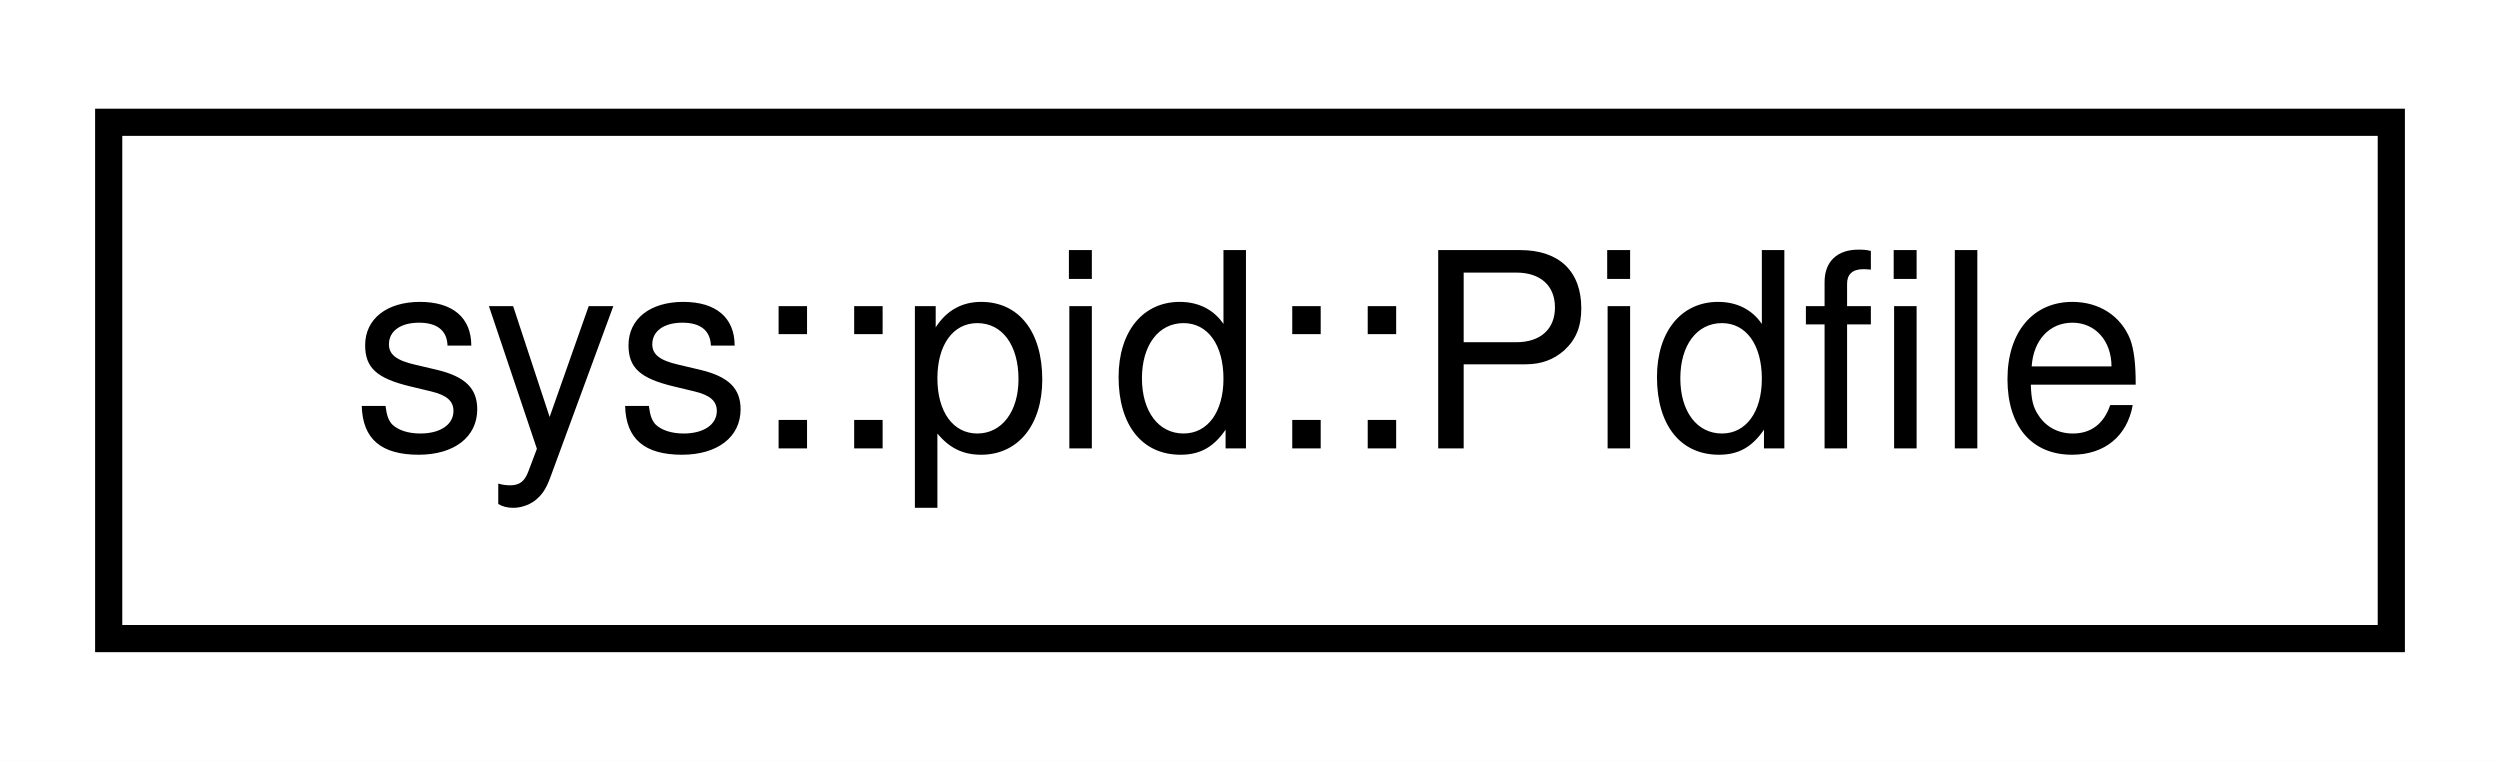
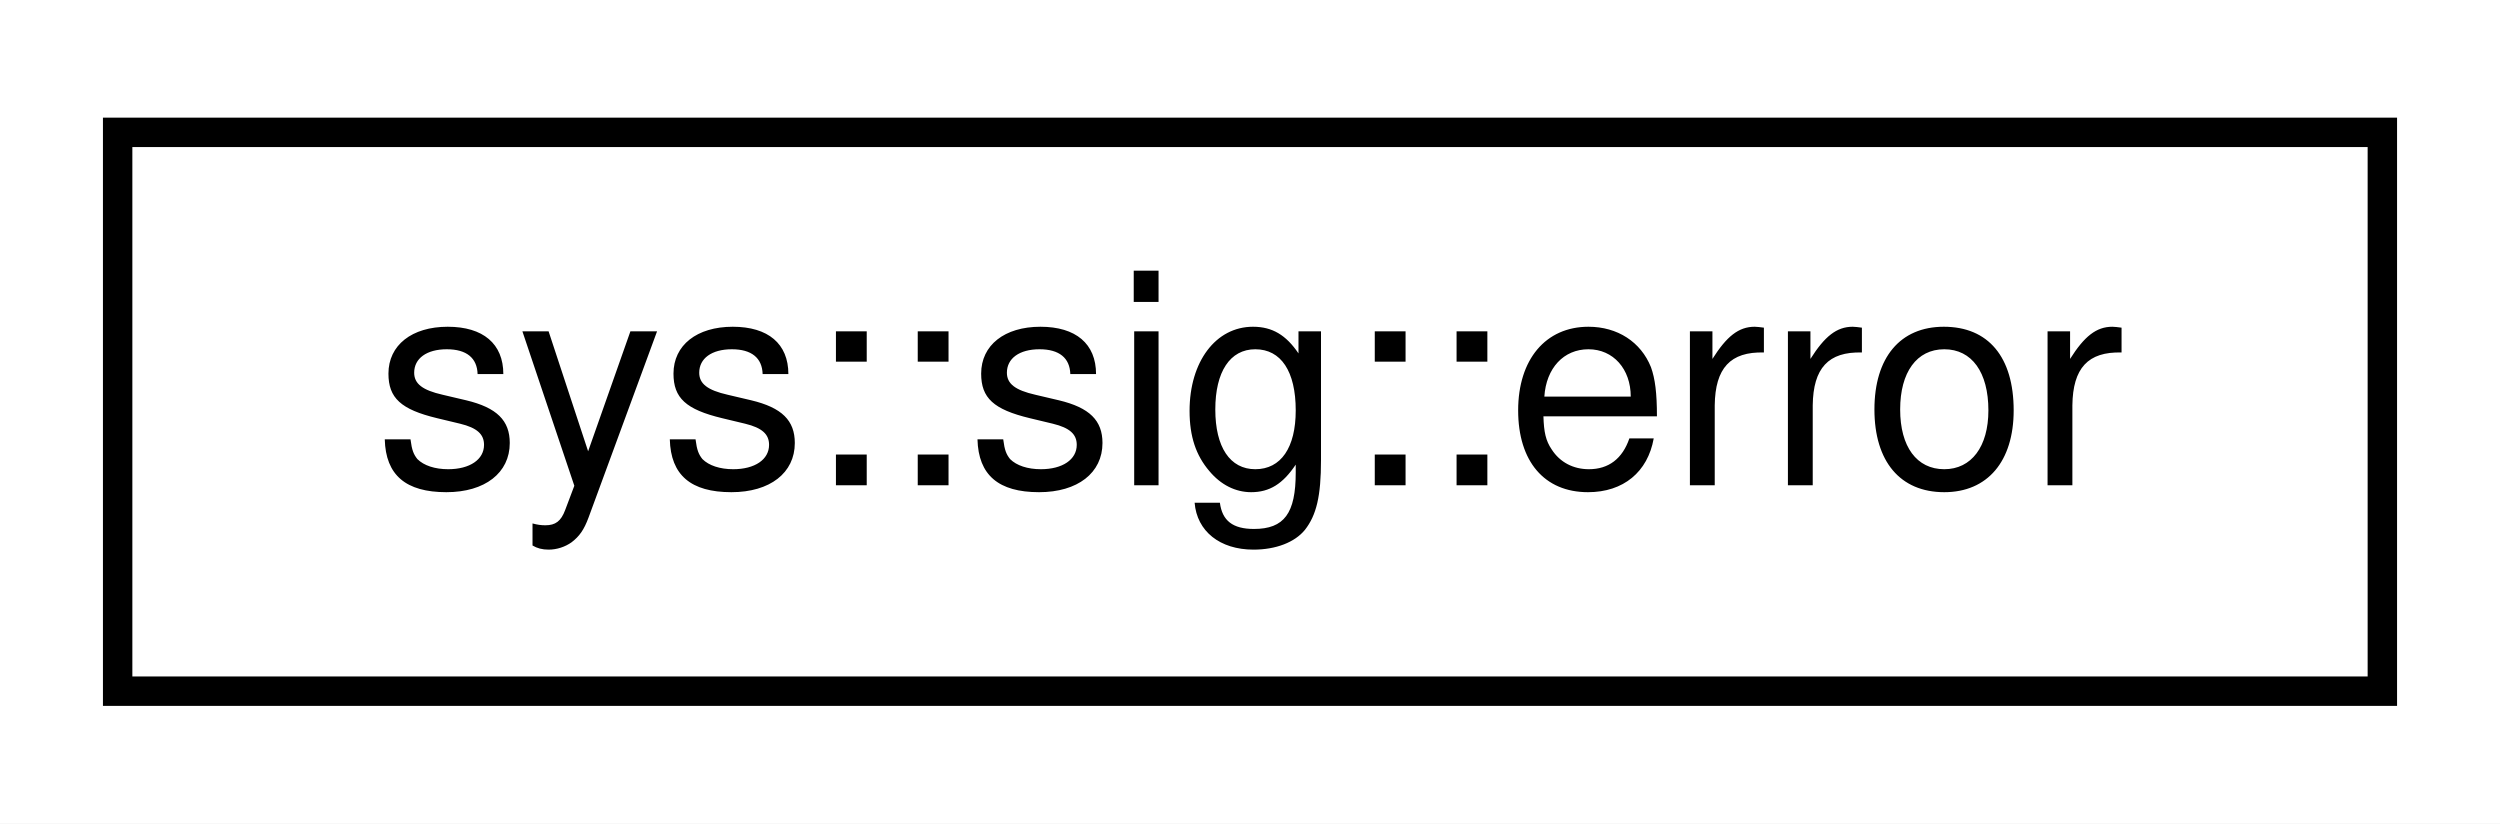
- <svg xmlns="http://www.w3.org/2000/svg" xmlns:xlink="http://www.w3.org/1999/xlink" width="92pt" height="28pt" viewBox="0.00 0.00 92.00 28.00">
+ <svg xmlns="http://www.w3.org/2000/svg" xmlns:xlink="http://www.w3.org/1999/xlink" width="85pt" height="28pt" viewBox="0.00 0.00 85.00 28.00">
  <g id="graph0" class="graph" transform="scale(1 1) rotate(0) translate(4 24)">
-     <polygon fill="white" stroke="transparent" points="-4,4 -4,-24 88,-24 88,4 -4,4" />
+     <polygon fill="white" stroke="transparent" points="-4,4 -4,-24 81,-24 81,4 -4,4" />
    <g id="node1" class="node">
      <g id="a_node1">
-         <a xlink:href="classsys_1_1pid_1_1Pidfile.html" target="_top" xlink:title="A wrapper around the pidfile_* family of commands implementing the RAII pattern.">
-           <polygon fill="white" stroke="black" points="0,-0.5 0,-19.5 84,-19.5 84,-0.5 0,-0.5" />
-           <text text-anchor="middle" x="42" y="-7.5" font-family="Helvetica" font-size="10.00">sys::pid::Pidfile</text>
+         <a xlink:href="namespacesys_1_1sig.html#structsys_1_1sig_1_1error" target="_top" xlink:title="The domain error type.">
+           <polygon fill="white" stroke="black" points="0,-0.5 0,-19.5 77,-19.5 77,-0.5 0,-0.5" />
+           <text text-anchor="middle" x="38.5" y="-7.5" font-family="Helvetica,sans-Serif" font-size="10.00">sys::sig::error</text>
        </a>
      </g>
    </g>
  </g>
</svg>
